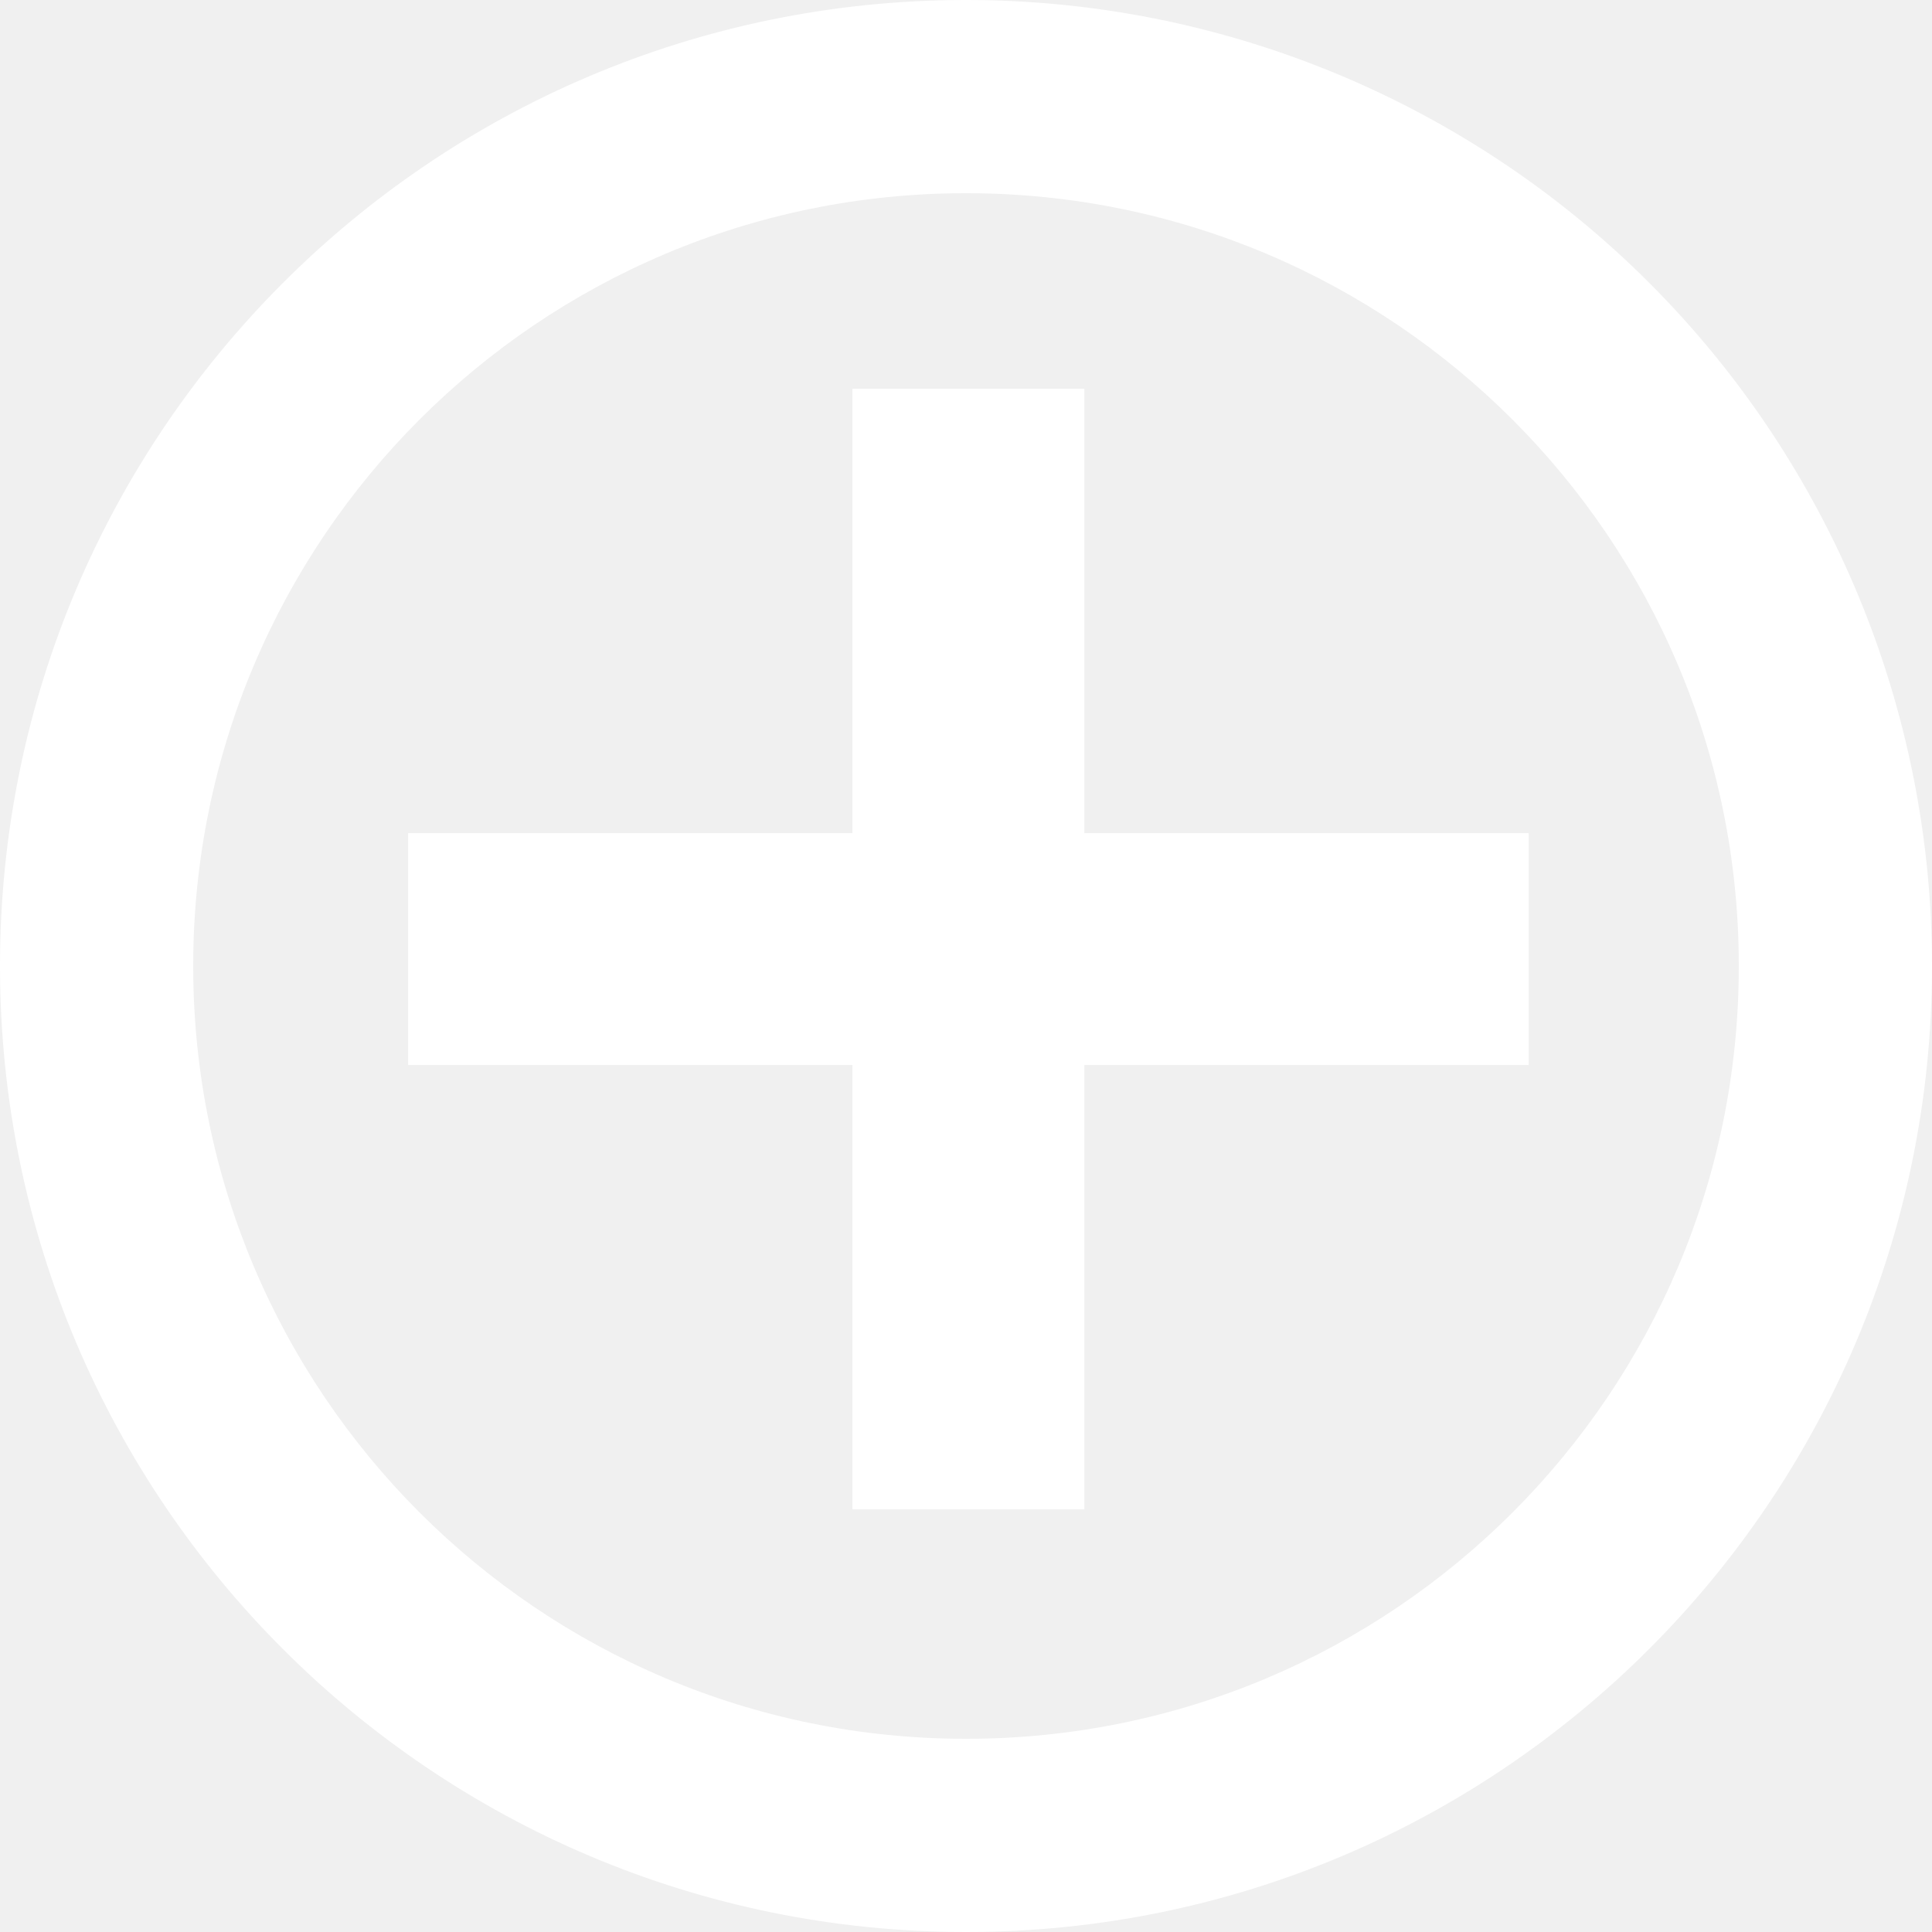
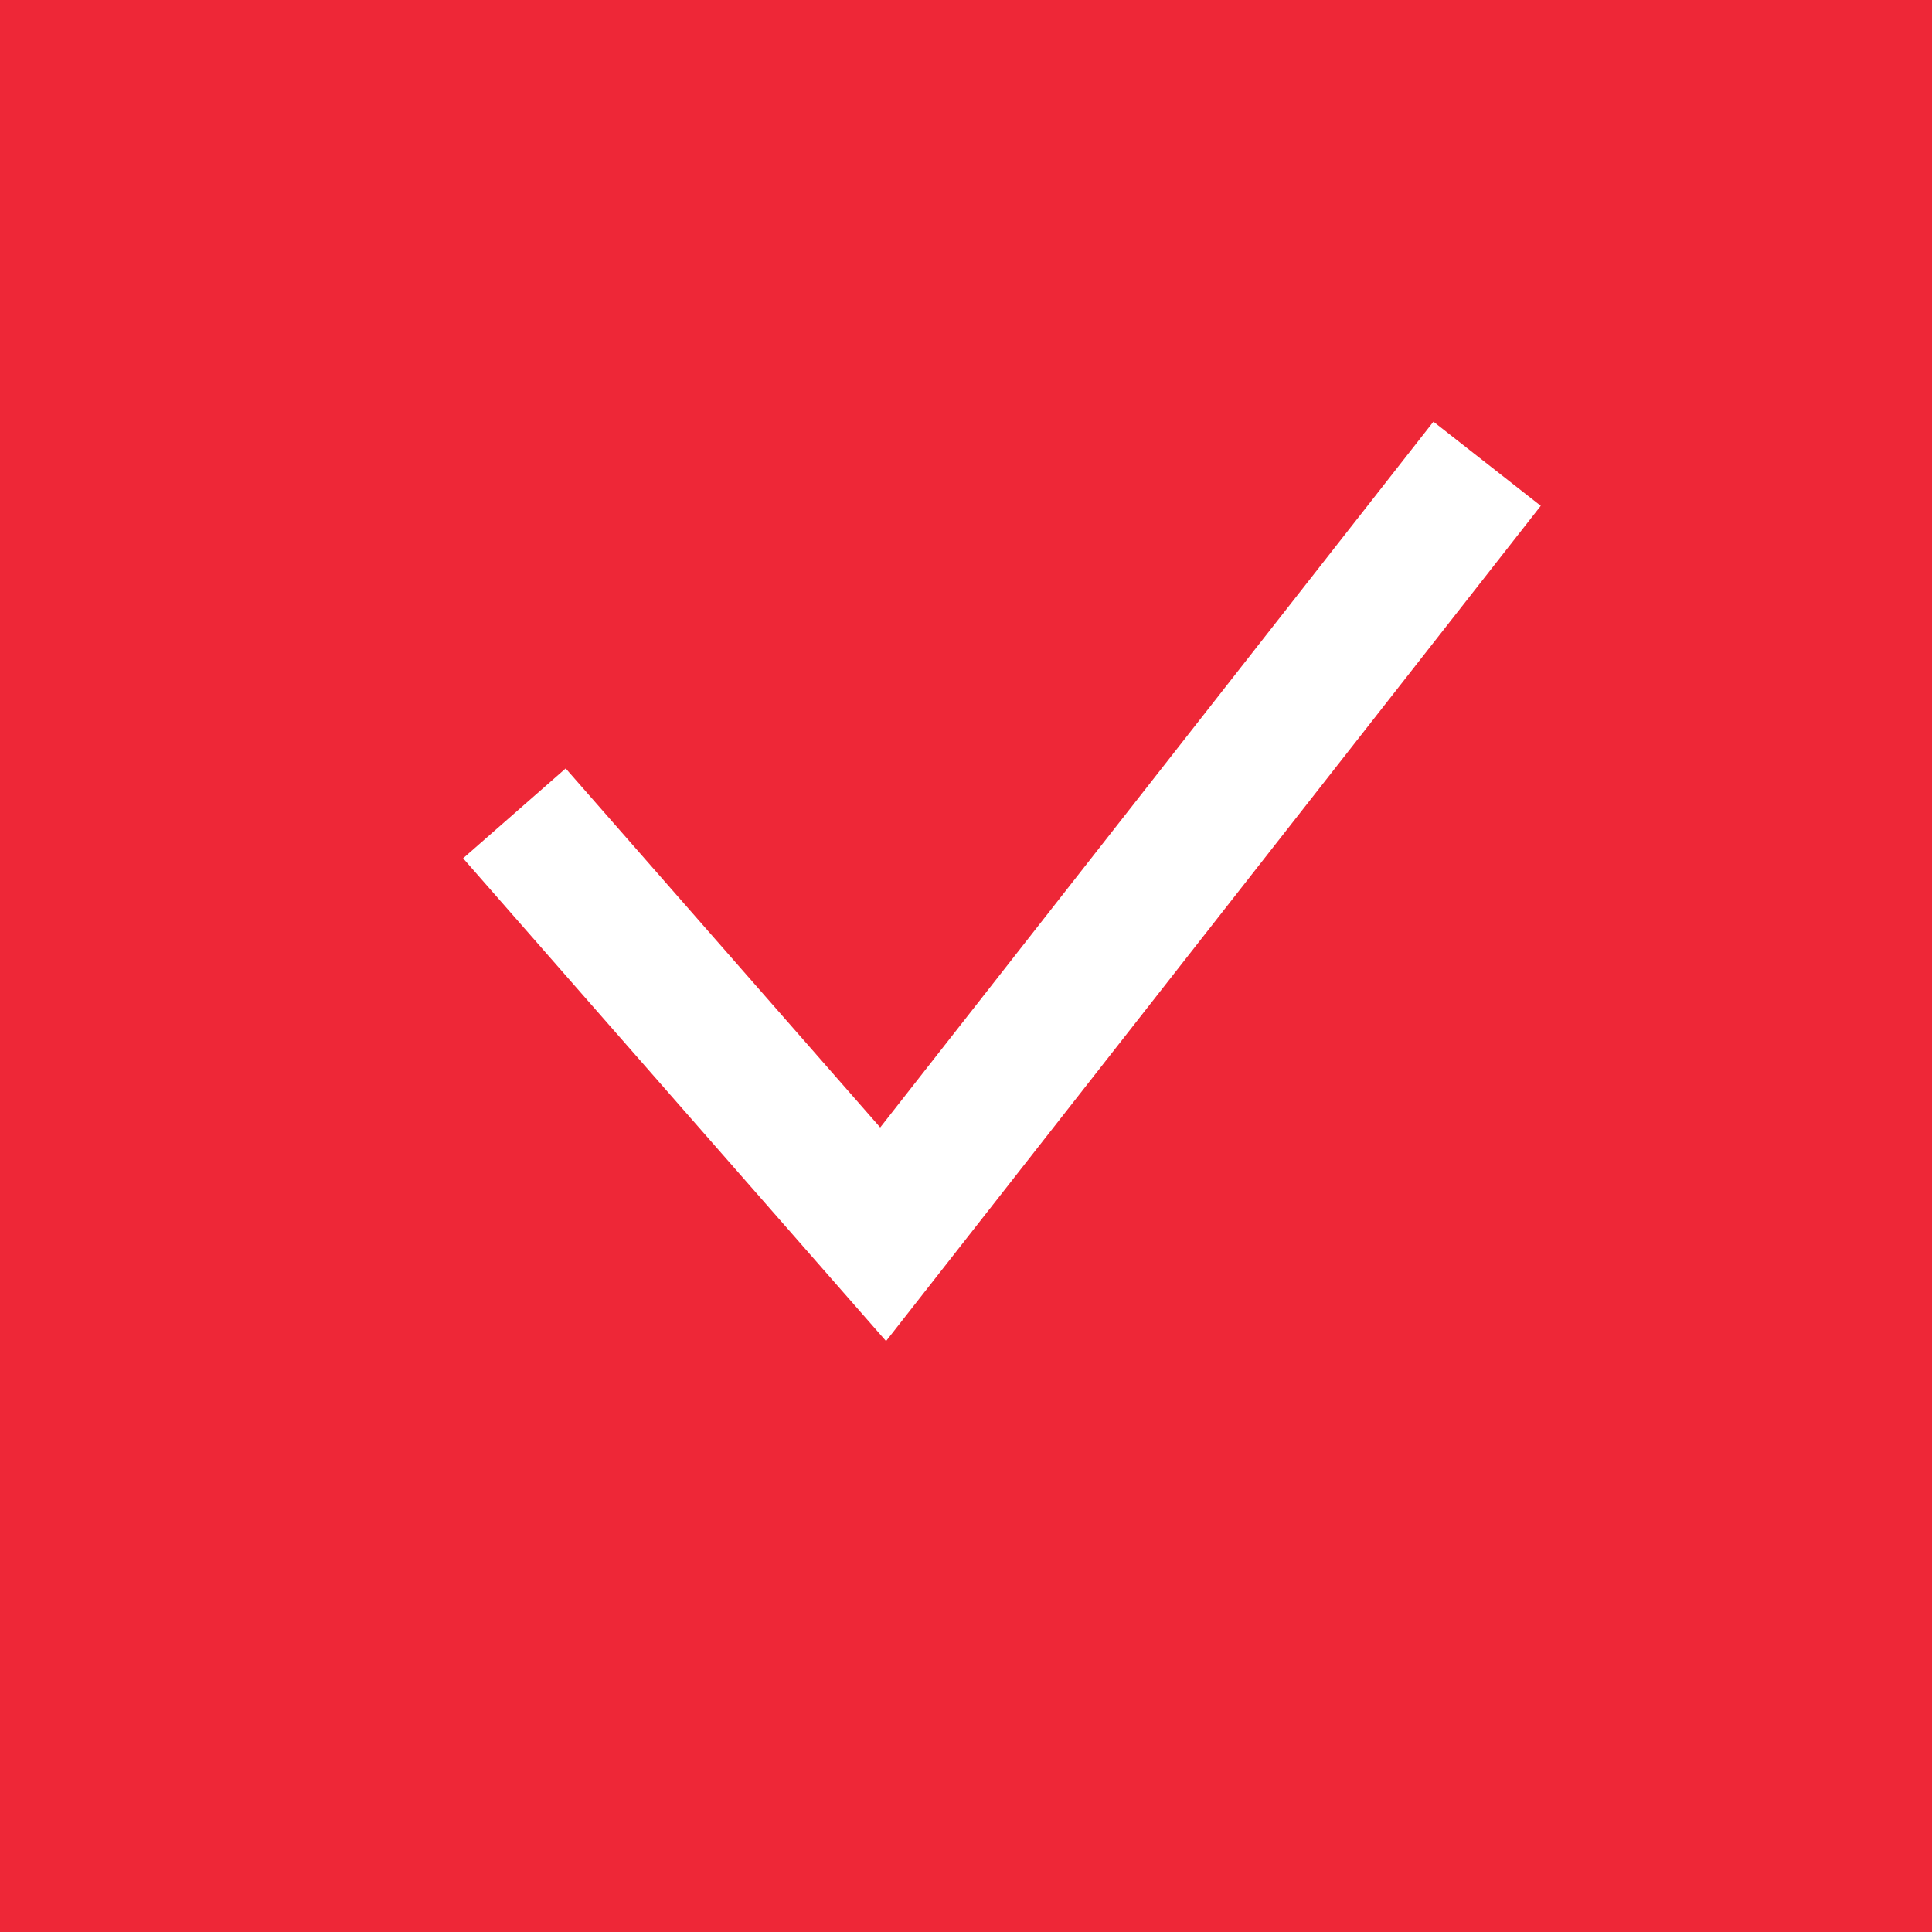
- <svg xmlns="http://www.w3.org/2000/svg" width="50" height="50" viewBox="0 0 50 50">
-   <g id="Group_18591" data-name="Group 18591" transform="translate(-4627.438 -1186.438)">
-     <path id="ic_error_outline_24px" d="M26.975,2A25,25,0,1,0,52,27,24.988,24.988,0,0,0,26.975,2ZM27,47A20,20,0,1,1,47,27,19.994,19.994,0,0,1,27,47Z" transform="translate(4625.438 1184.438)" fill="#fff" />
-     <rect id="Rectangle_11250" data-name="Rectangle 11250" width="29" height="6" transform="translate(4638 1208)" fill="#fff" />
-     <rect id="Rectangle_11251" data-name="Rectangle 11251" width="29" height="6" transform="translate(4649.5 1225.5) rotate(-90)" fill="#fff" />
+ <svg xmlns="http://www.w3.org/2000/svg" width="85" height="85" viewBox="0 0 85 85">
+   <g id="Group_19715" data-name="Group 19715" transform="translate(499 -2578)">
+     <rect id="Rectangle_11985" data-name="Rectangle 11985" width="85" height="85" transform="translate(-499 2578)" fill="#ee2737" />
+     <path id="Path_9661" data-name="Path 9661" d="M6583.631-1938.215l16.223,18.518,26.572-33.9" transform="translate(-7060 4552)" fill="none" stroke="#fff" stroke-width="6" />
  </g>
</svg>
